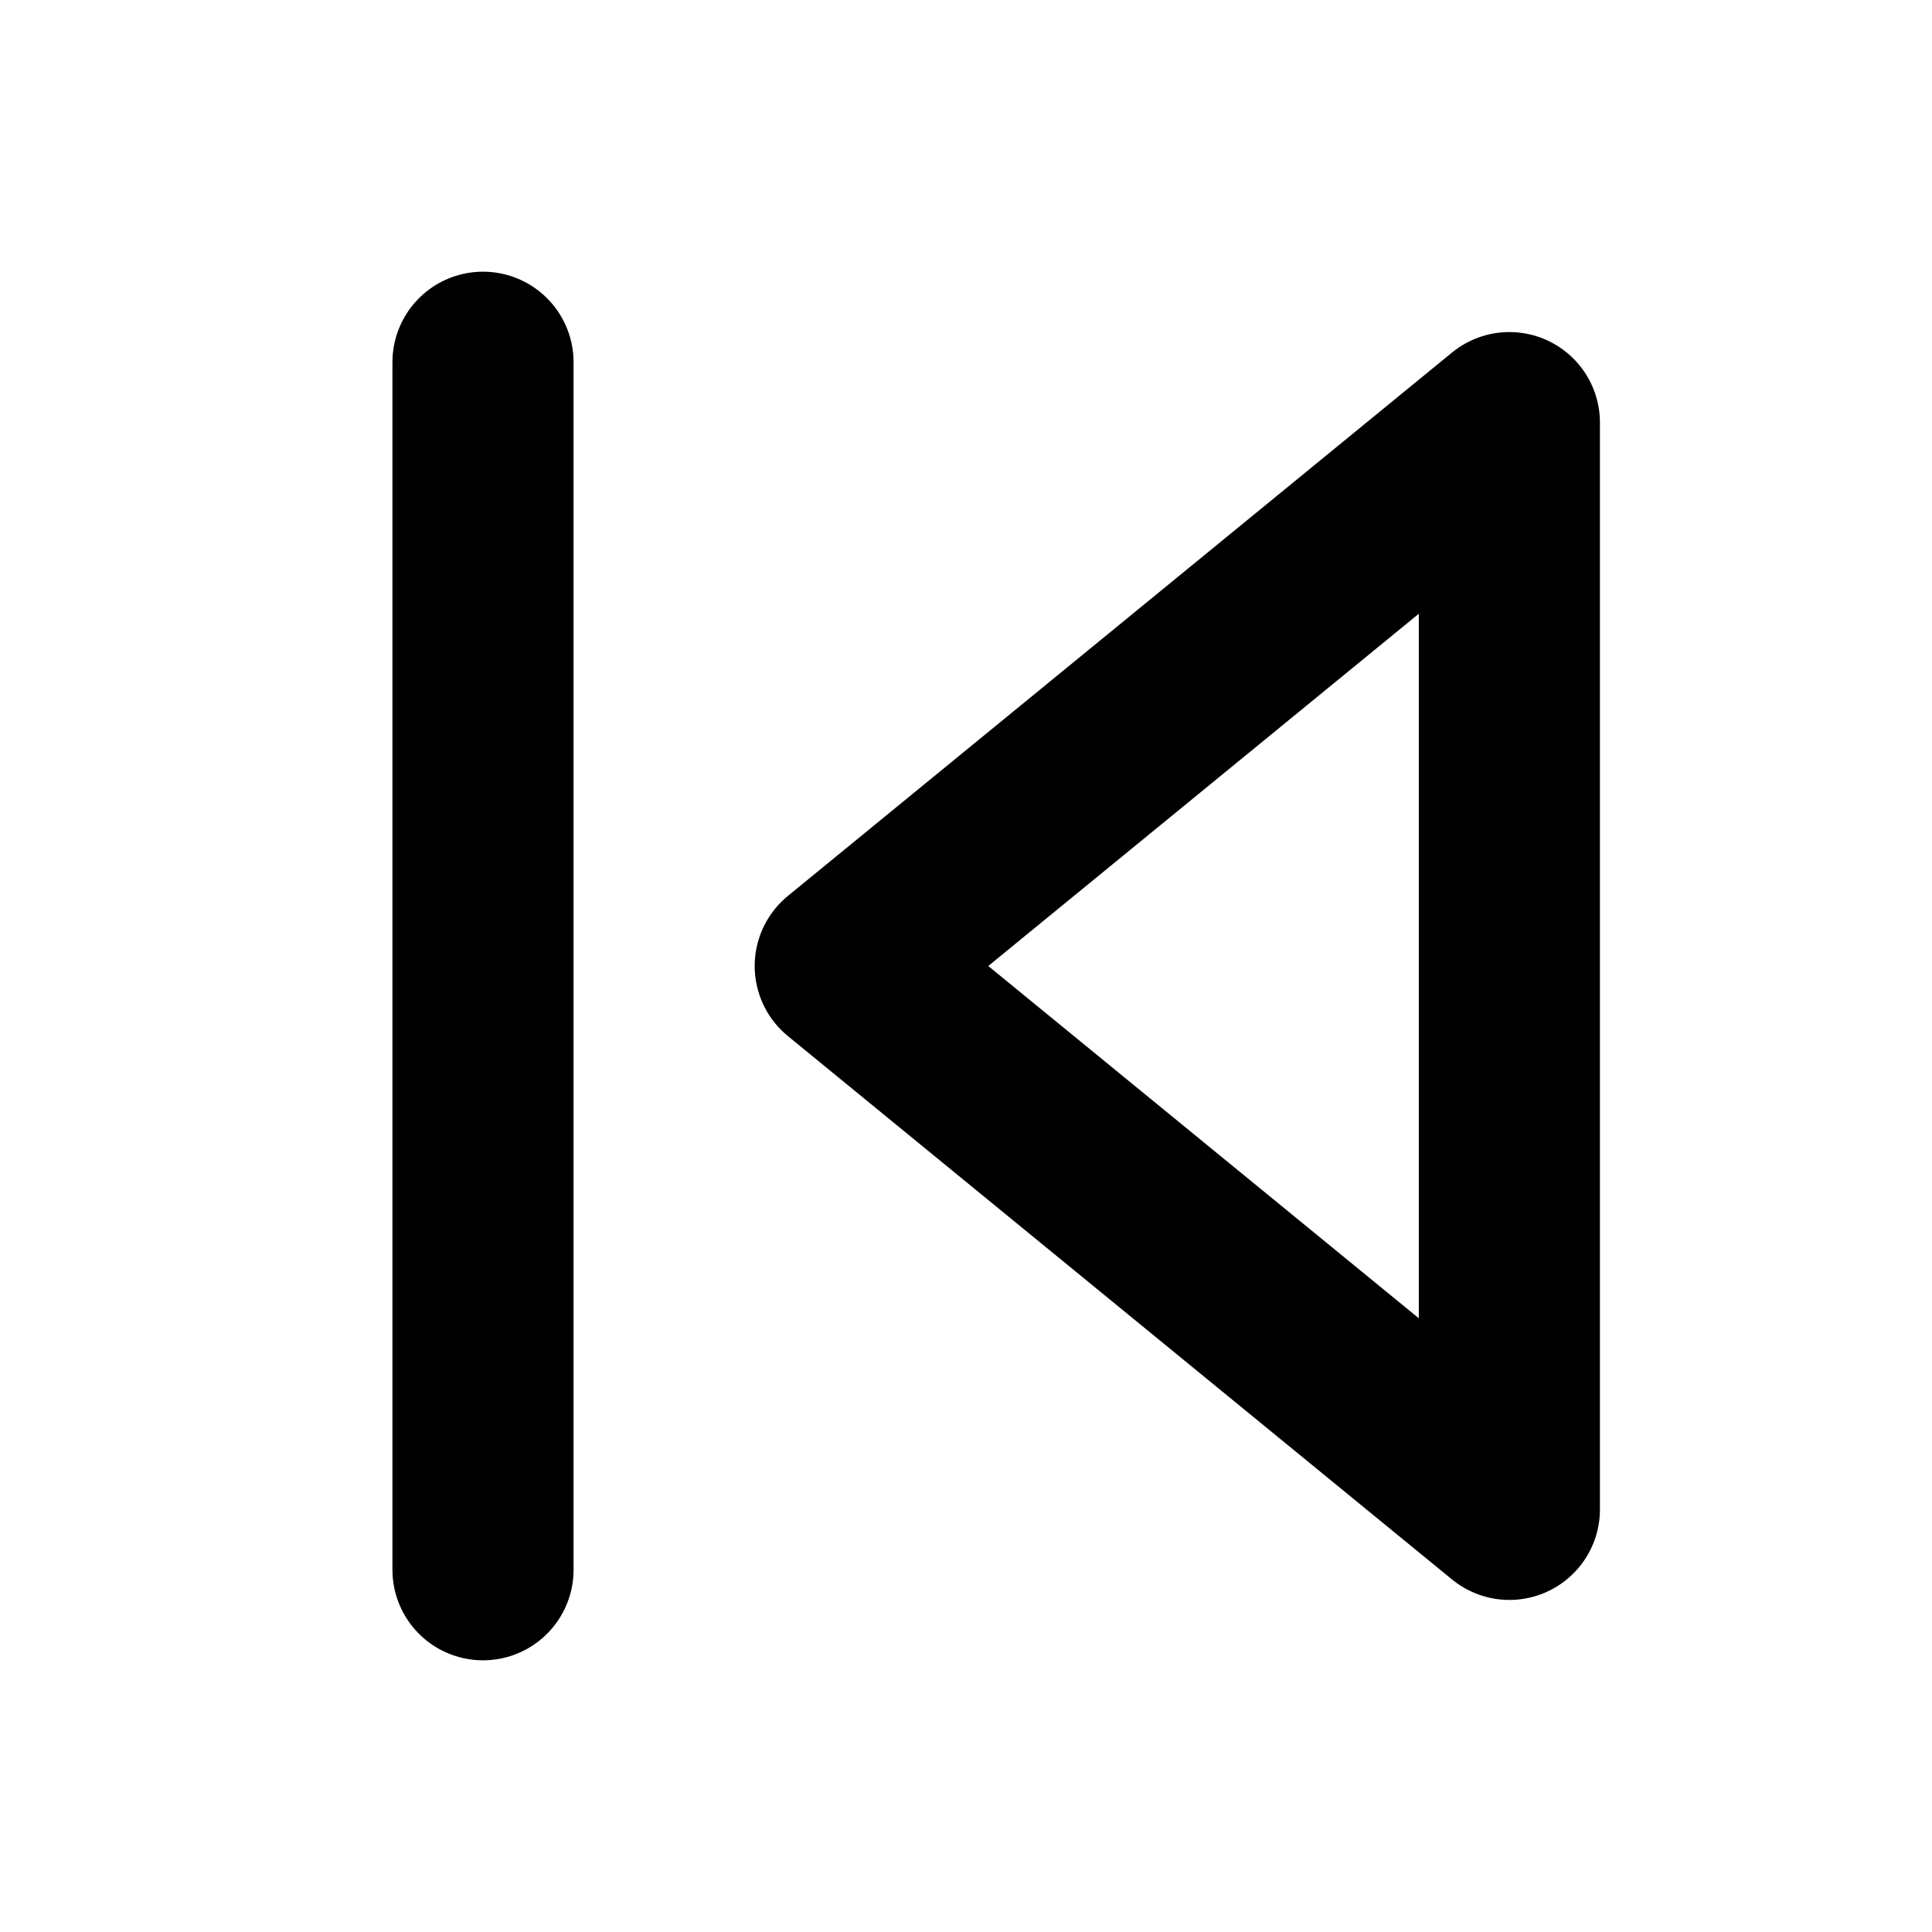
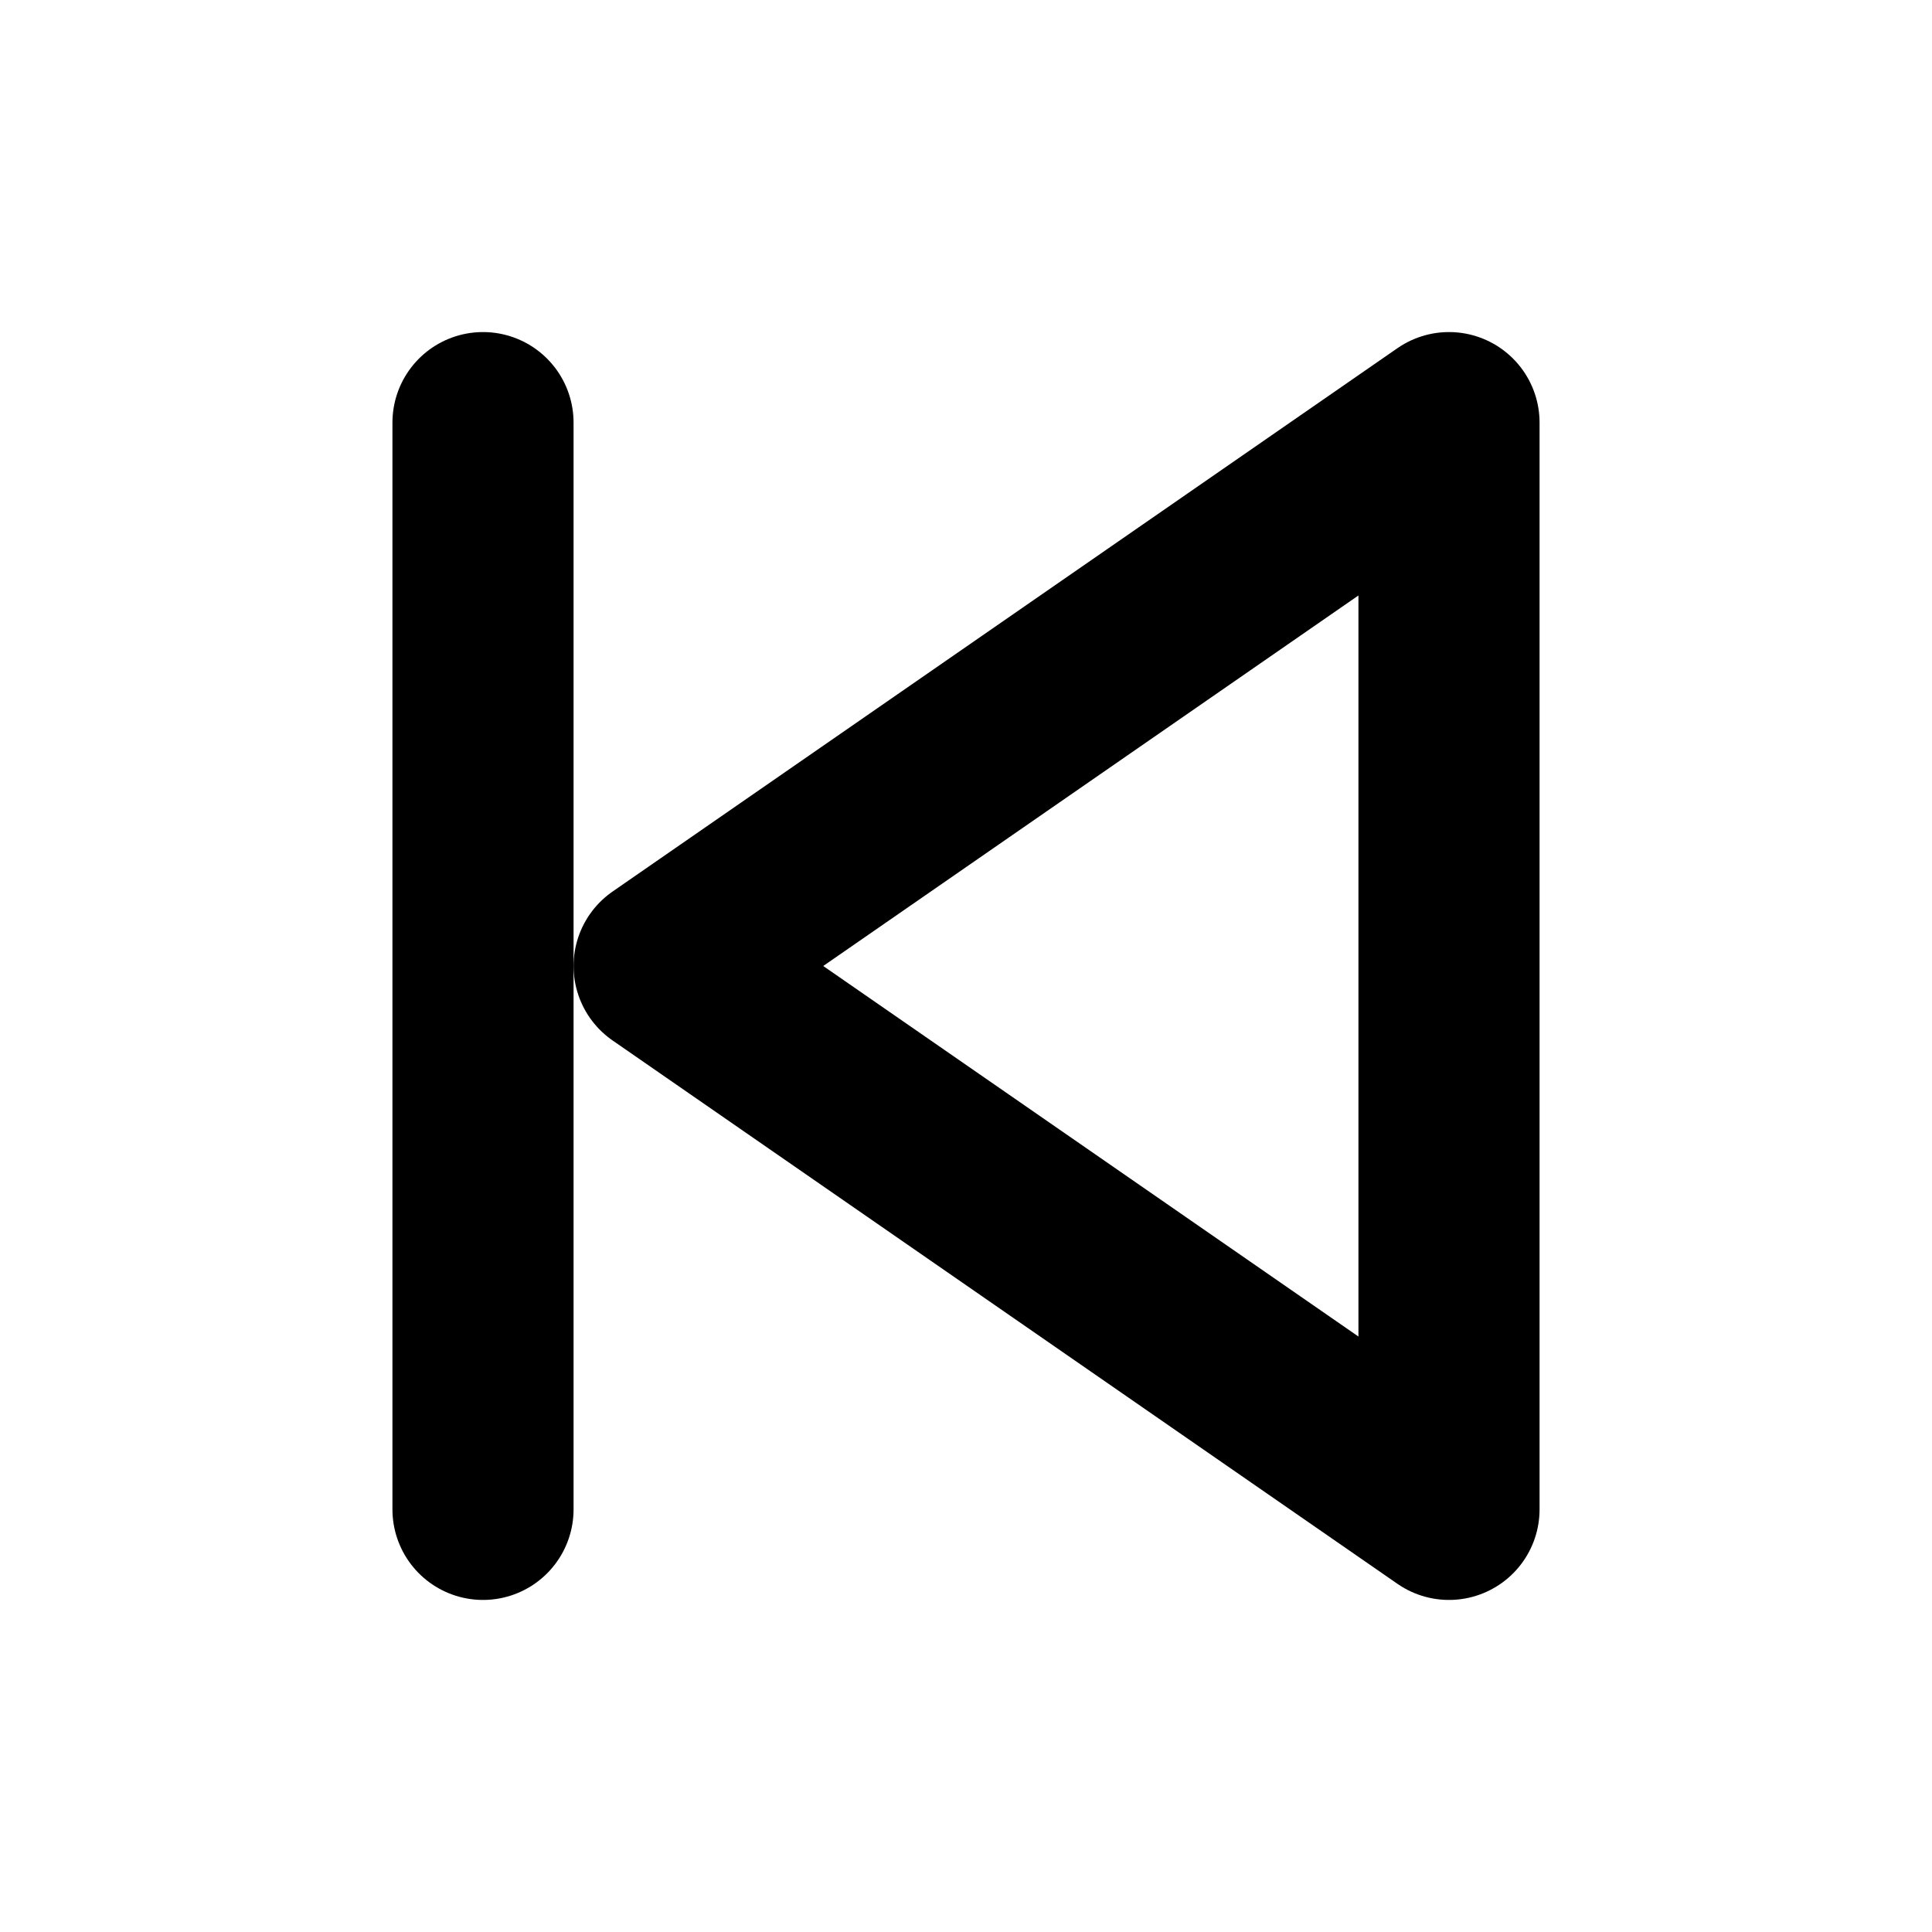
<svg xmlns="http://www.w3.org/2000/svg" width="16" height="16" viewBox="0 0 16 16" fill="none" stroke="currentColor" stroke-width="1.5" stroke-linecap="round" stroke-linejoin="round">
-   <path d="M4 3v10" />
-   <path d="M12.5 3.5L7 8l5.5 4.5z" />
+   <path d="M4 3.5v9" />
+   <path d="M12 3.5v9L5.5 8z" />
</svg>
